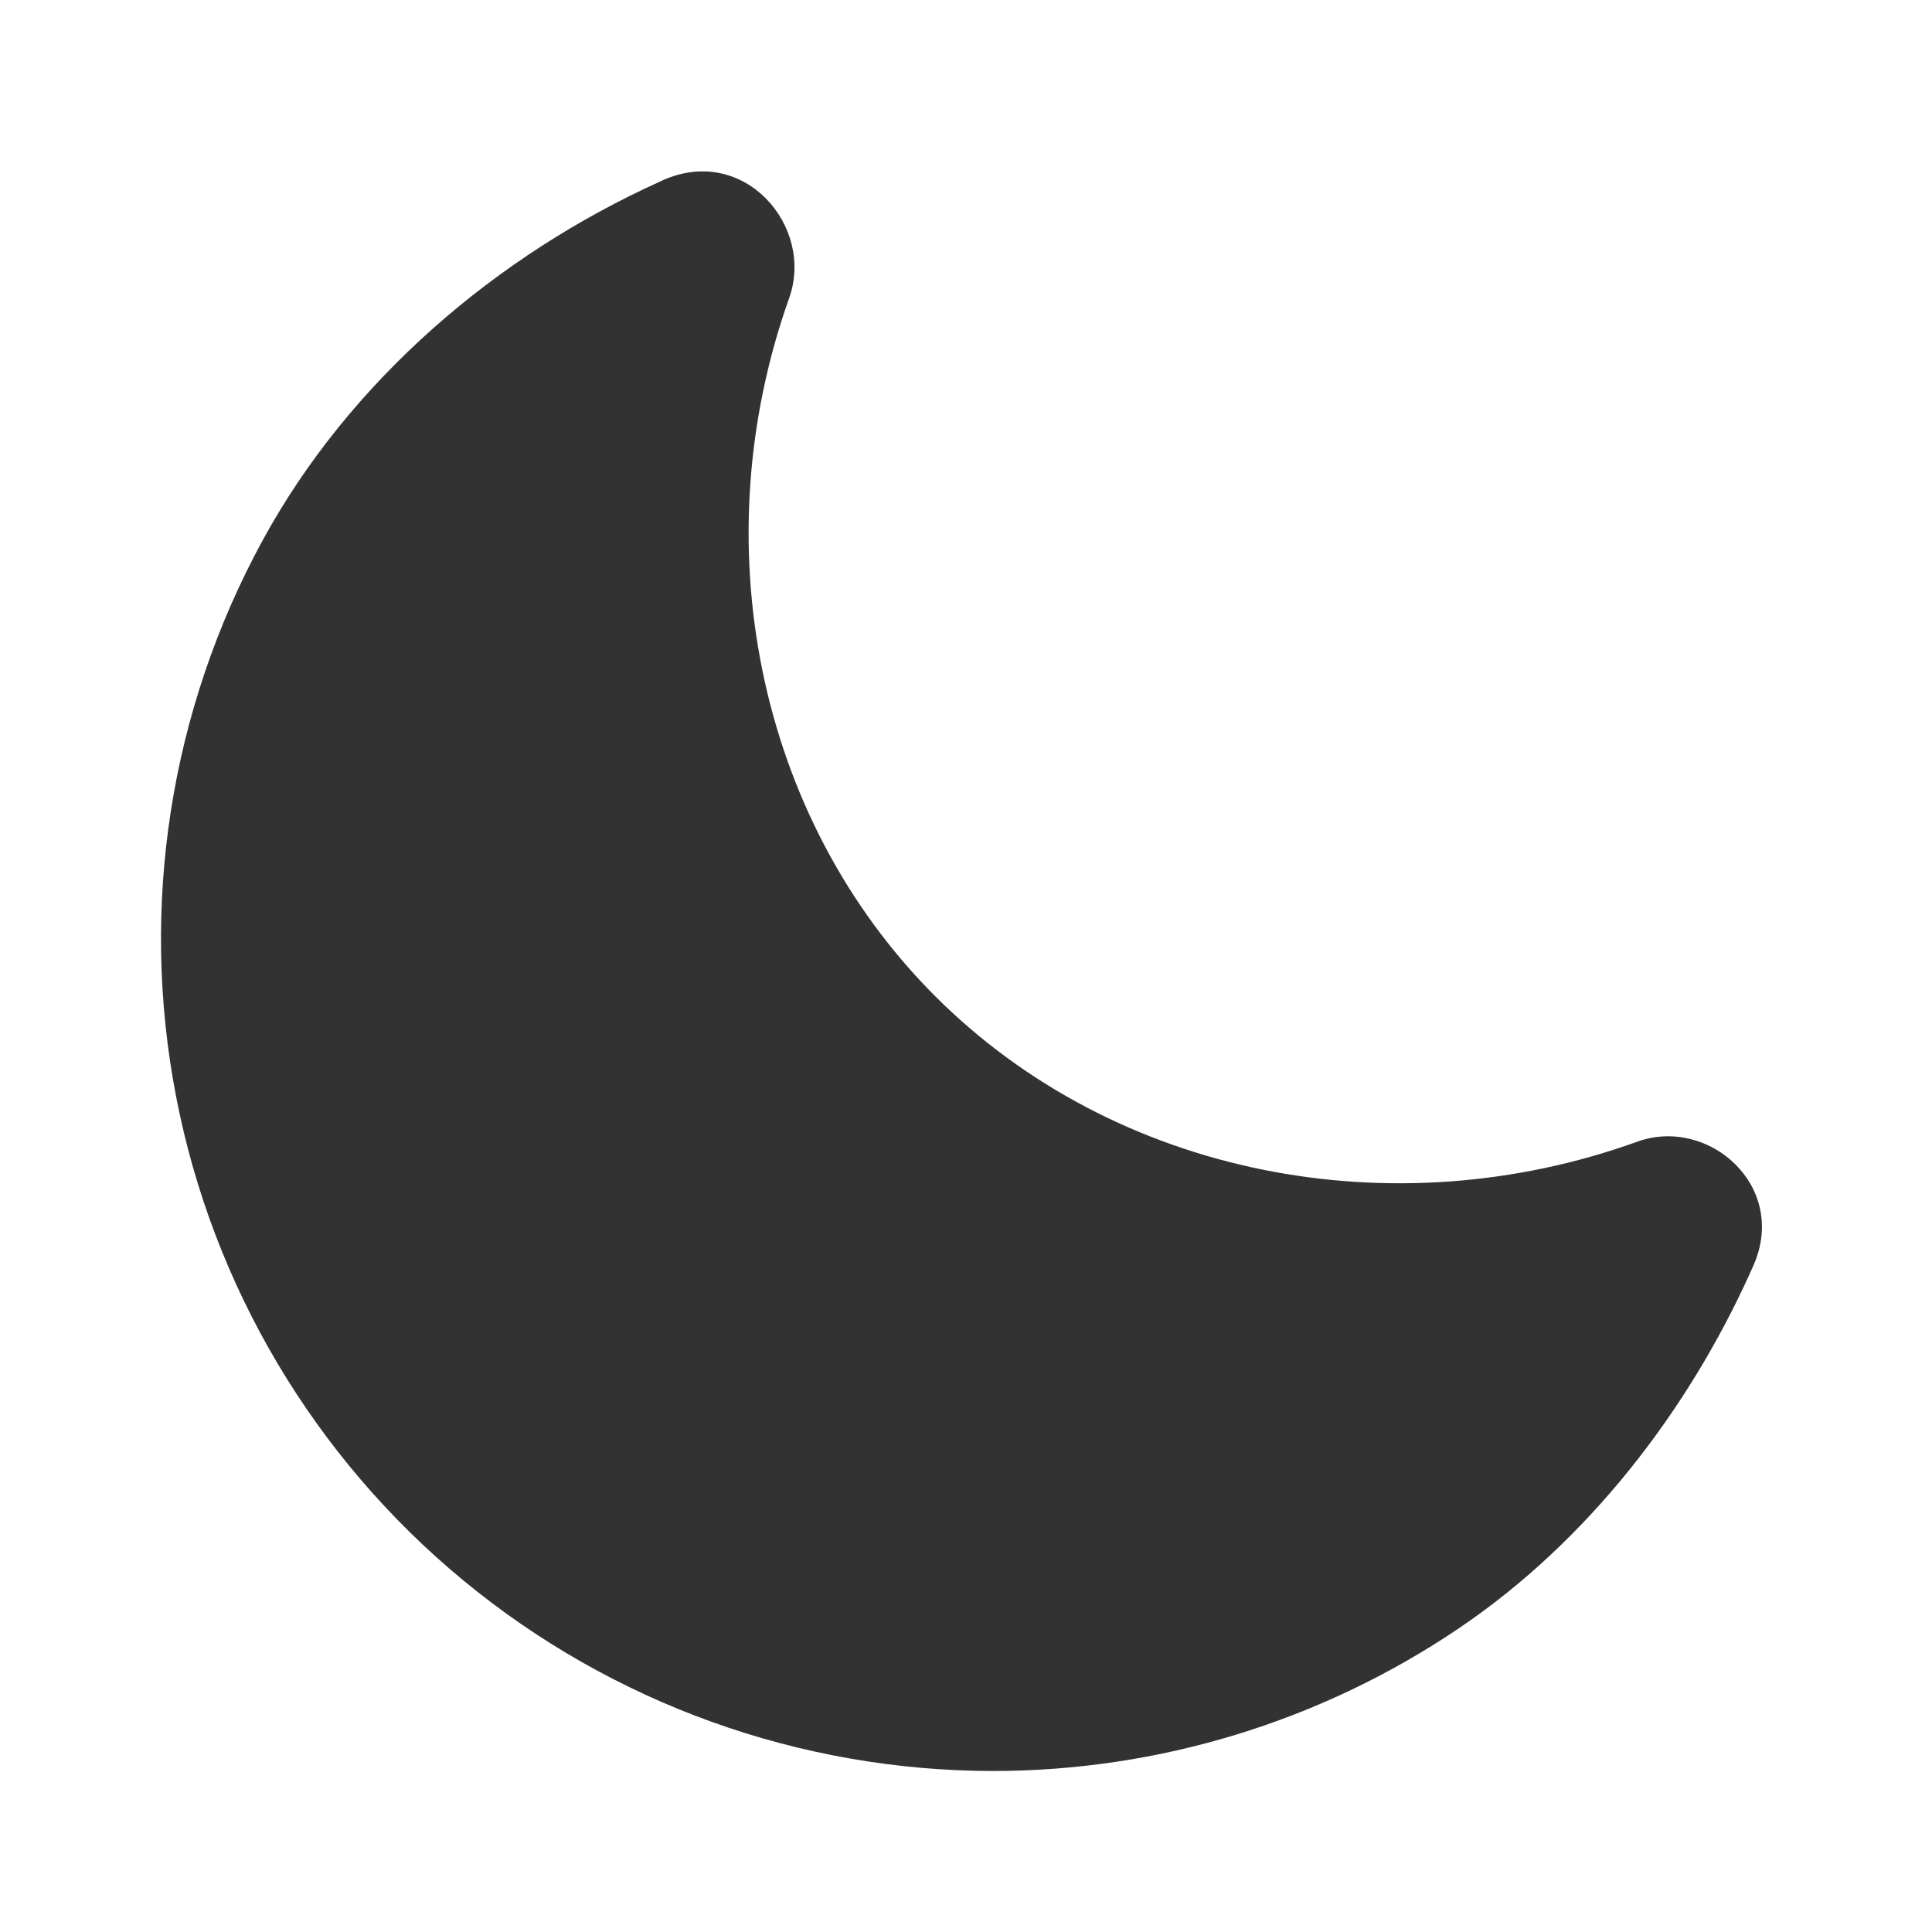
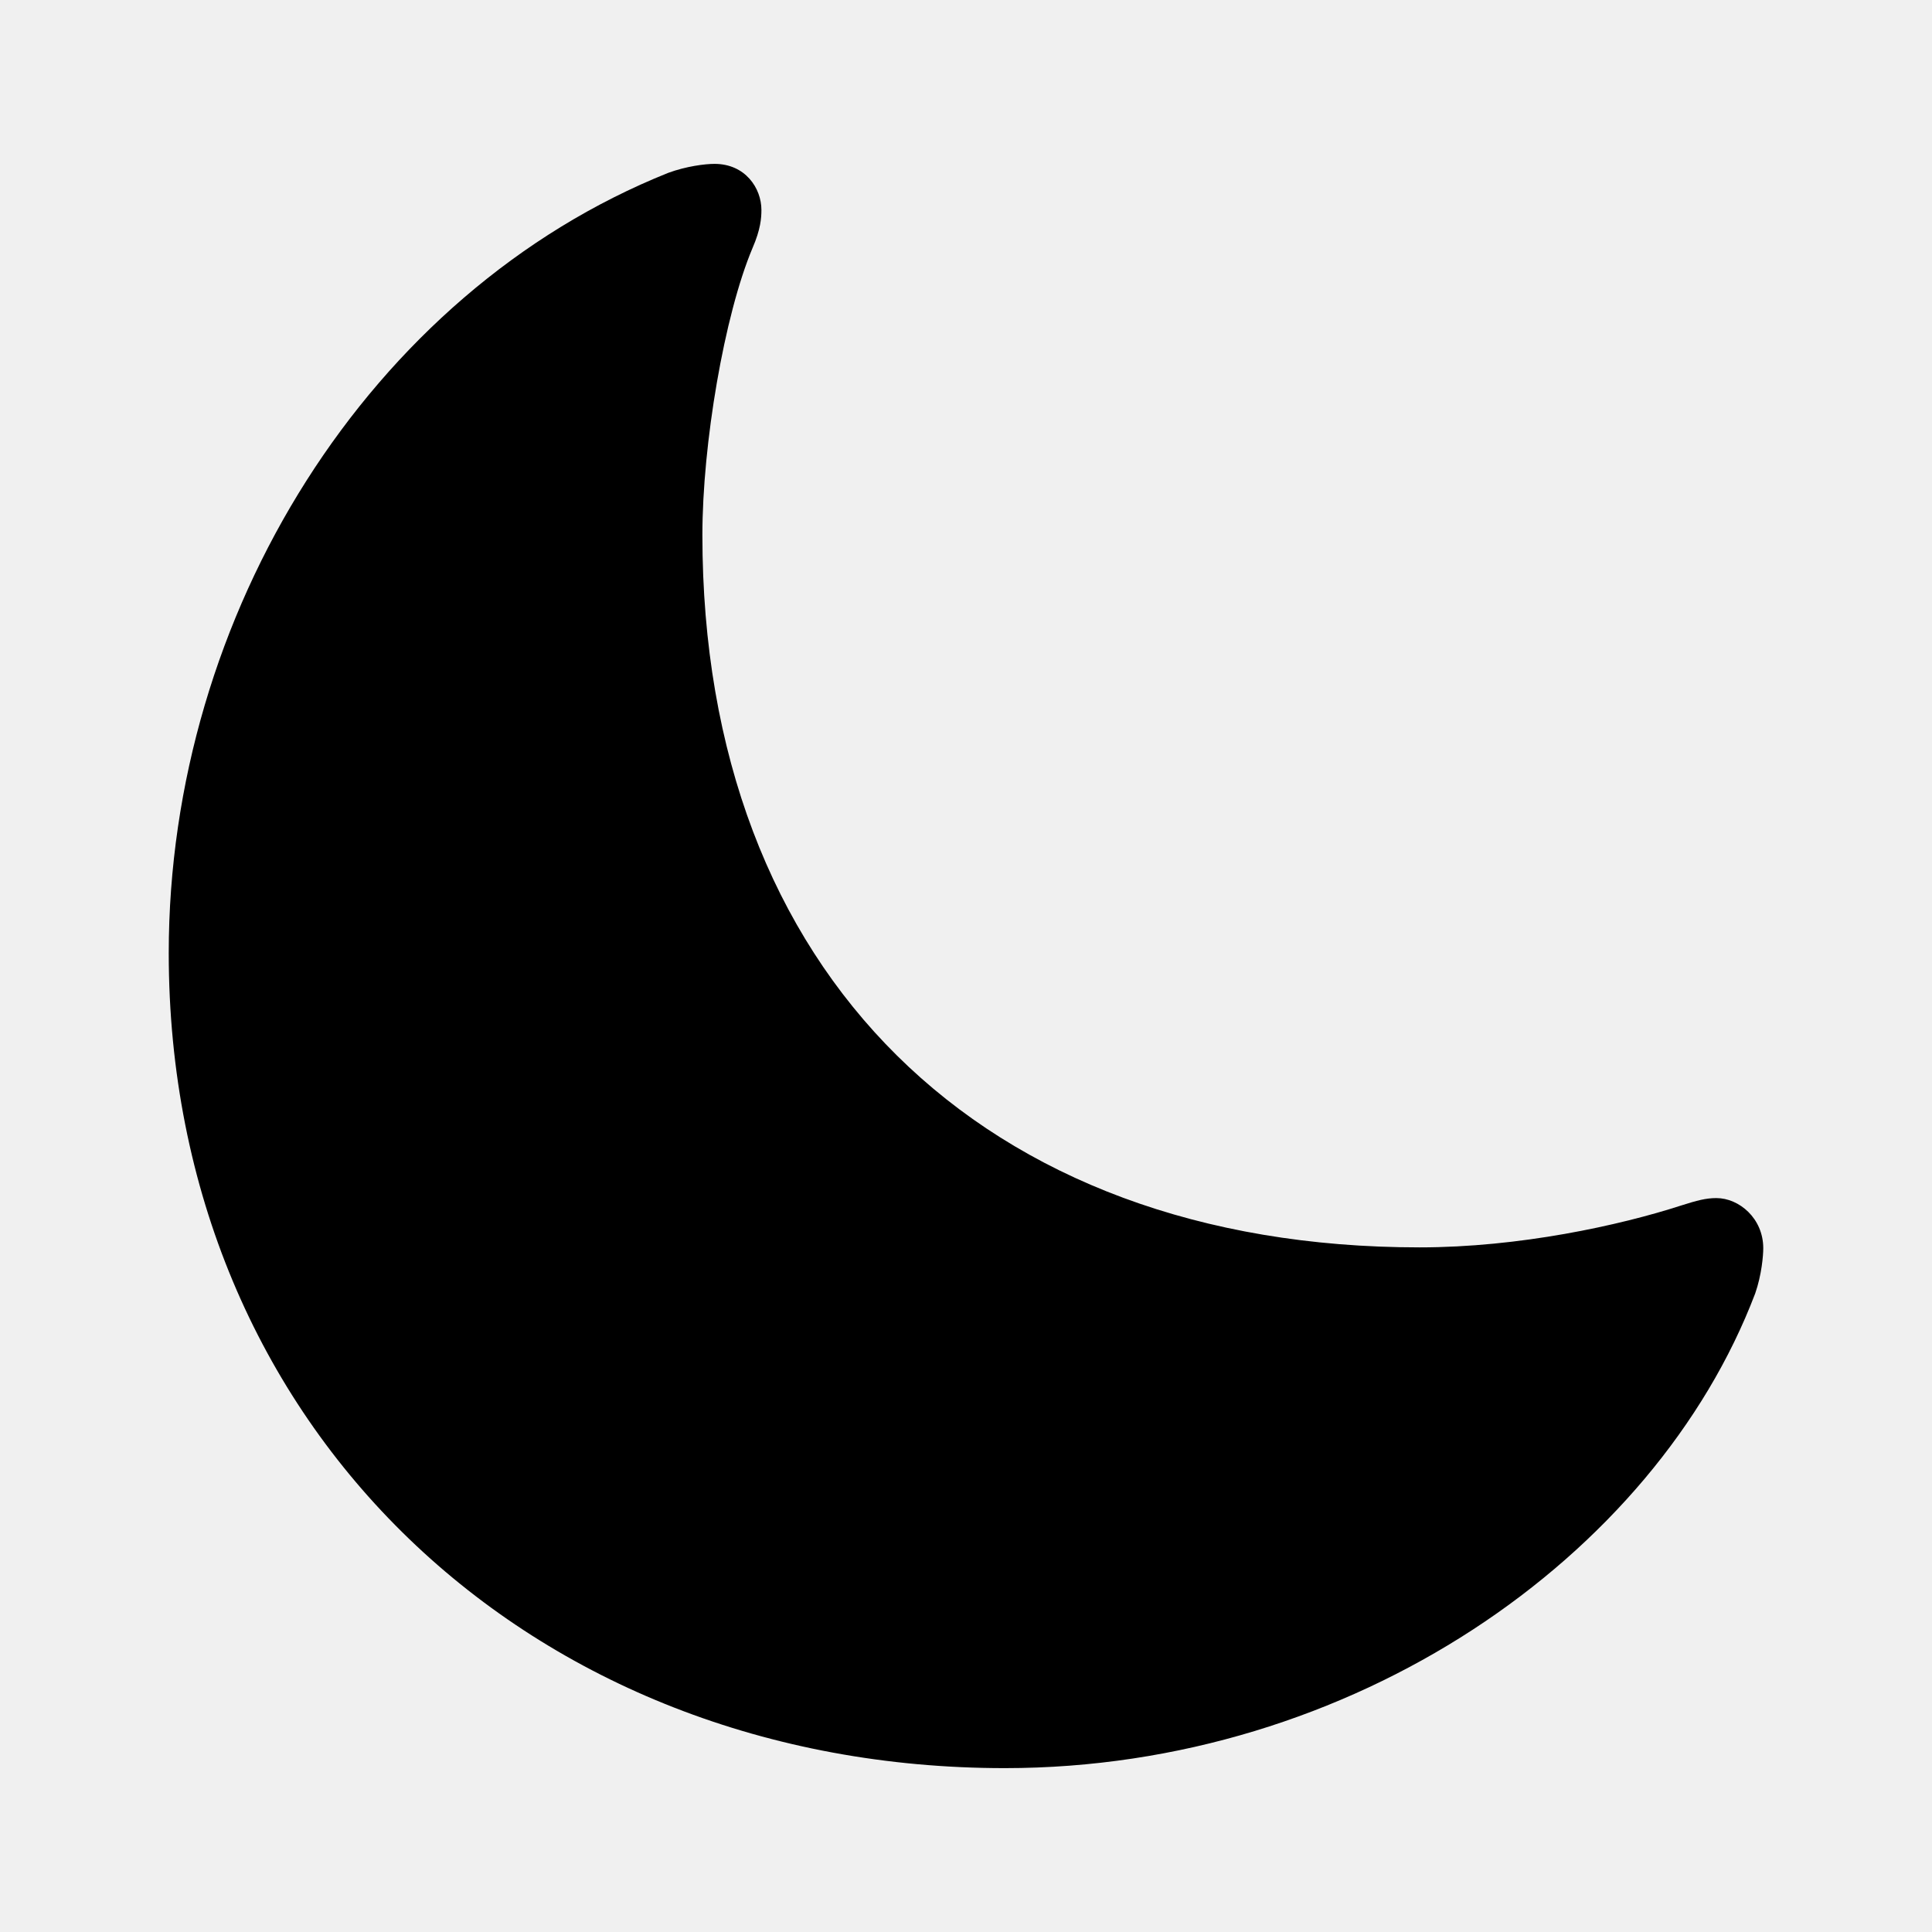
- <svg xmlns="http://www.w3.org/2000/svg" width="800px" height="800px" viewBox="0 0 24 24" fill="none">
-   <rect width="24" height="24" fill="white" />
-   <path fill-rule="evenodd" clip-rule="evenodd" d="M8.231 2.24C9.243 1.787 10.12 2.811 9.804 3.701C8.729 6.719 9.389 10.147 11.619 12.377C13.861 14.617 17.311 15.275 20.34 14.182C21.221 13.864 22.217 14.732 21.782 15.72C21.769 15.749 21.756 15.778 21.743 15.807C20.967 17.527 19.727 19.143 18.123 20.227C16.413 21.383 14.396 22 12.332 22H12.331C9.93 21.997 7.606 21.16 5.755 19.632C3.905 18.104 2.643 15.98 2.188 13.624C1.732 11.268 2.111 8.827 3.259 6.719C4.347 4.721 6.176 3.169 8.202 2.254L8.231 2.24Z" fill="#323232" />
+ <svg xmlns="http://www.w3.org/2000/svg" fill="#000000" width="800px" height="800px" viewBox="0 0 56 56">
+   <g id="SVGRepo_bgCarrier" stroke-width="0" />
+   <g id="SVGRepo_tracerCarrier" stroke-linecap="round" stroke-linejoin="round" />
+   <g id="SVGRepo_iconCarrier">
+     <path d="M 41.148 36.156 C 28.469 36.156 20.359 28.211 20.359 15.508 C 20.359 12.883 20.992 9.133 21.813 7.188 C 22.047 6.648 22.07 6.32 22.07 6.086 C 22.07 5.453 21.602 4.75 20.711 4.75 C 20.43 4.75 19.891 4.82 19.375 5.008 C 10.703 8.477 4.891 17.805 4.891 27.625 C 4.891 41.406 15.391 51.25 29.125 51.25 C 39.203 51.25 47.969 45.133 50.875 37.492 C 51.063 36.953 51.109 36.391 51.109 36.18 C 51.109 35.312 50.406 34.727 49.75 34.727 C 49.445 34.727 49.187 34.797 48.742 34.938 C 46.938 35.523 44.031 36.156 41.148 36.156 Z" />
+   </g>
</svg>
